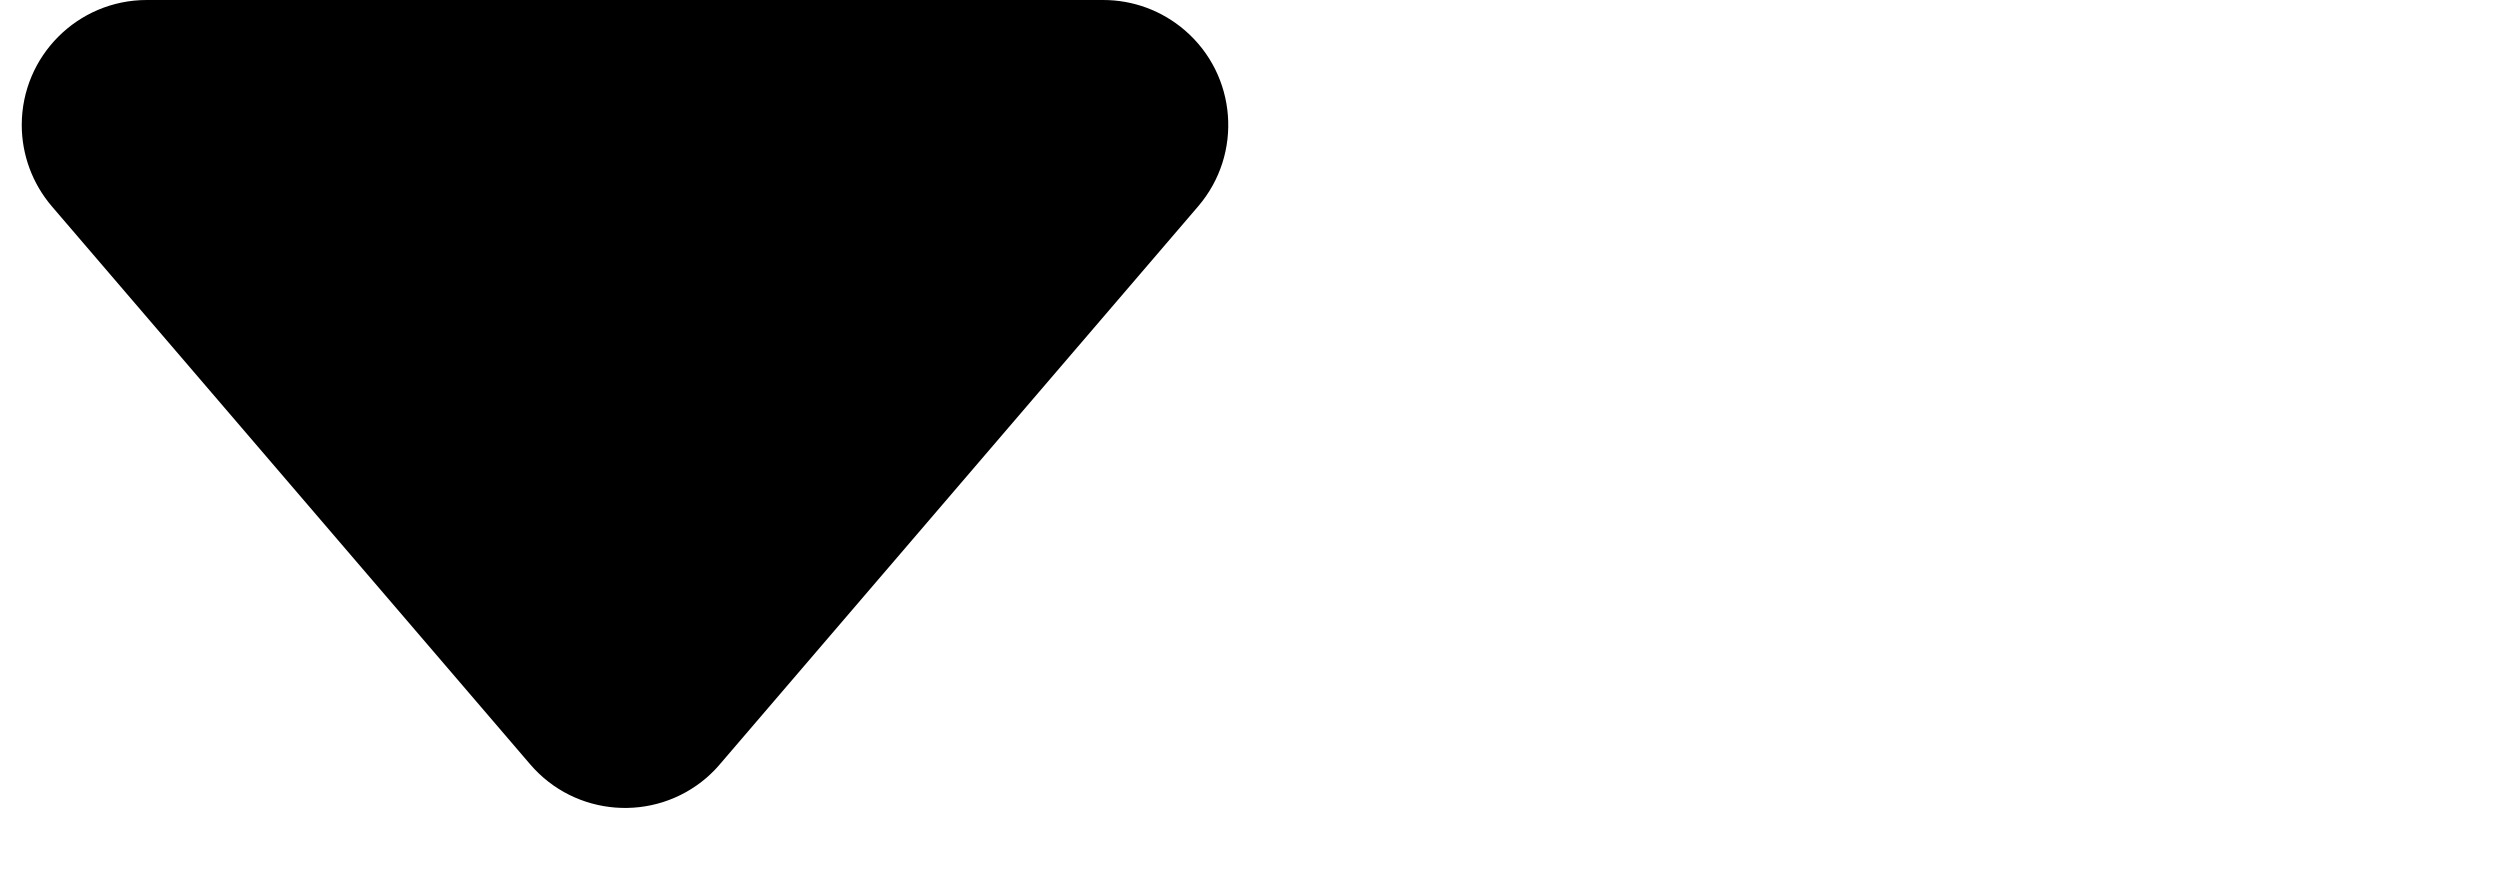
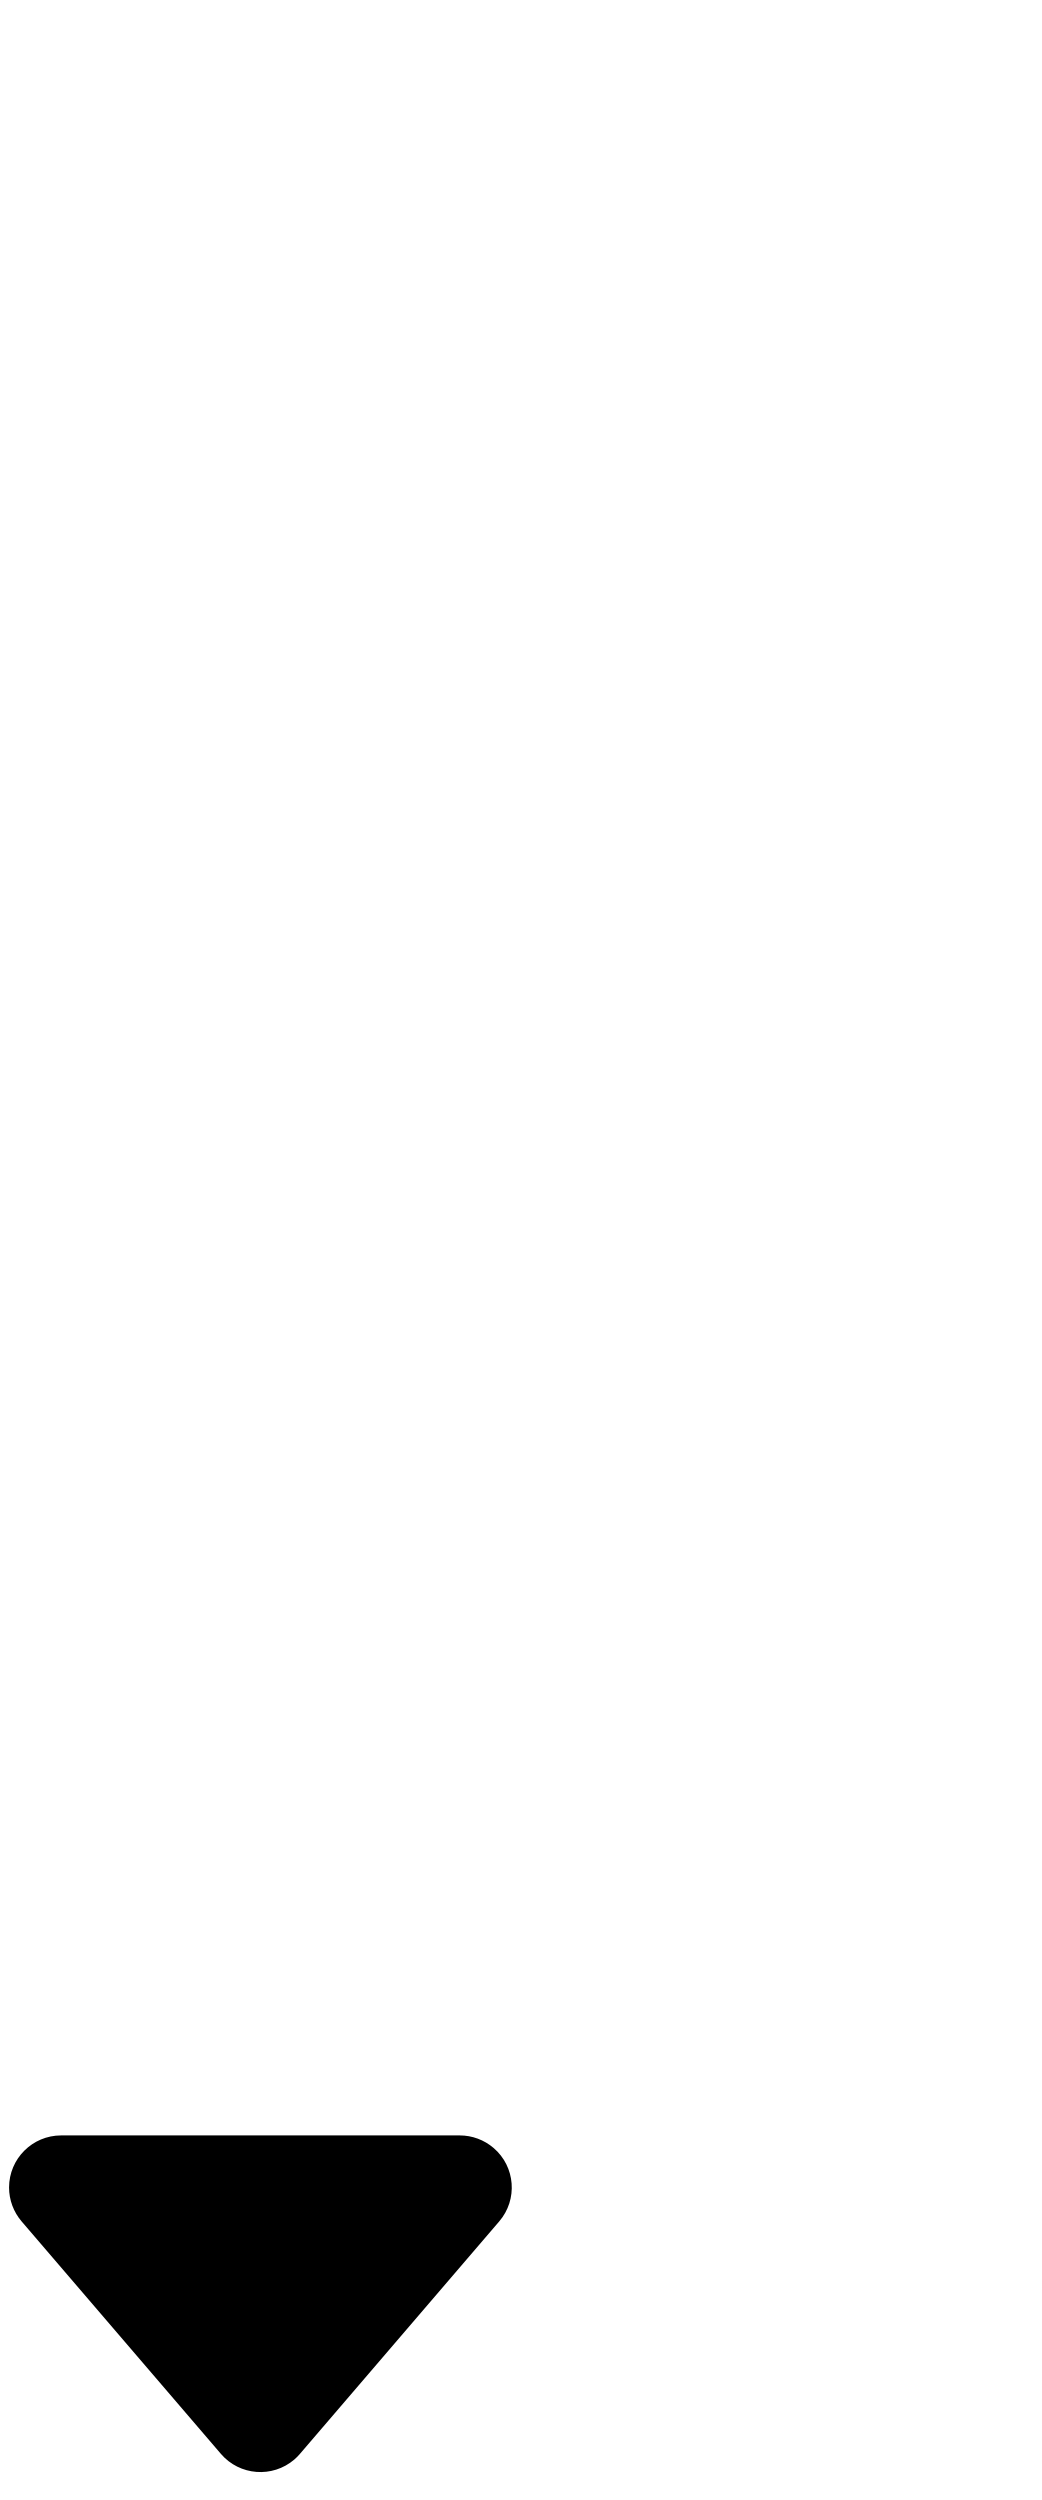
- <svg xmlns="http://www.w3.org/2000/svg" width="20" height="7" viewBox="0 0 20 7" fill="none">
+ <svg xmlns="http://www.w3.org/2000/svg" width="20" height="48" viewBox="0 -41 20 48" fill="none">
  <path d="M0.415 1.651L4.241 6.114C4.6 6.534 5.232 6.582 5.651 6.223C5.69 6.189 5.726 6.153 5.759 6.114L9.585 1.651C9.945 1.231 9.896 0.6 9.477 0.241C9.295 0.085 9.065 0 8.826 0L1.174 0C0.622 0 0.174 0.448 0.174 1C0.174 1.239 0.26 1.47 0.415 1.651Z" fill="black" />
</svg>
